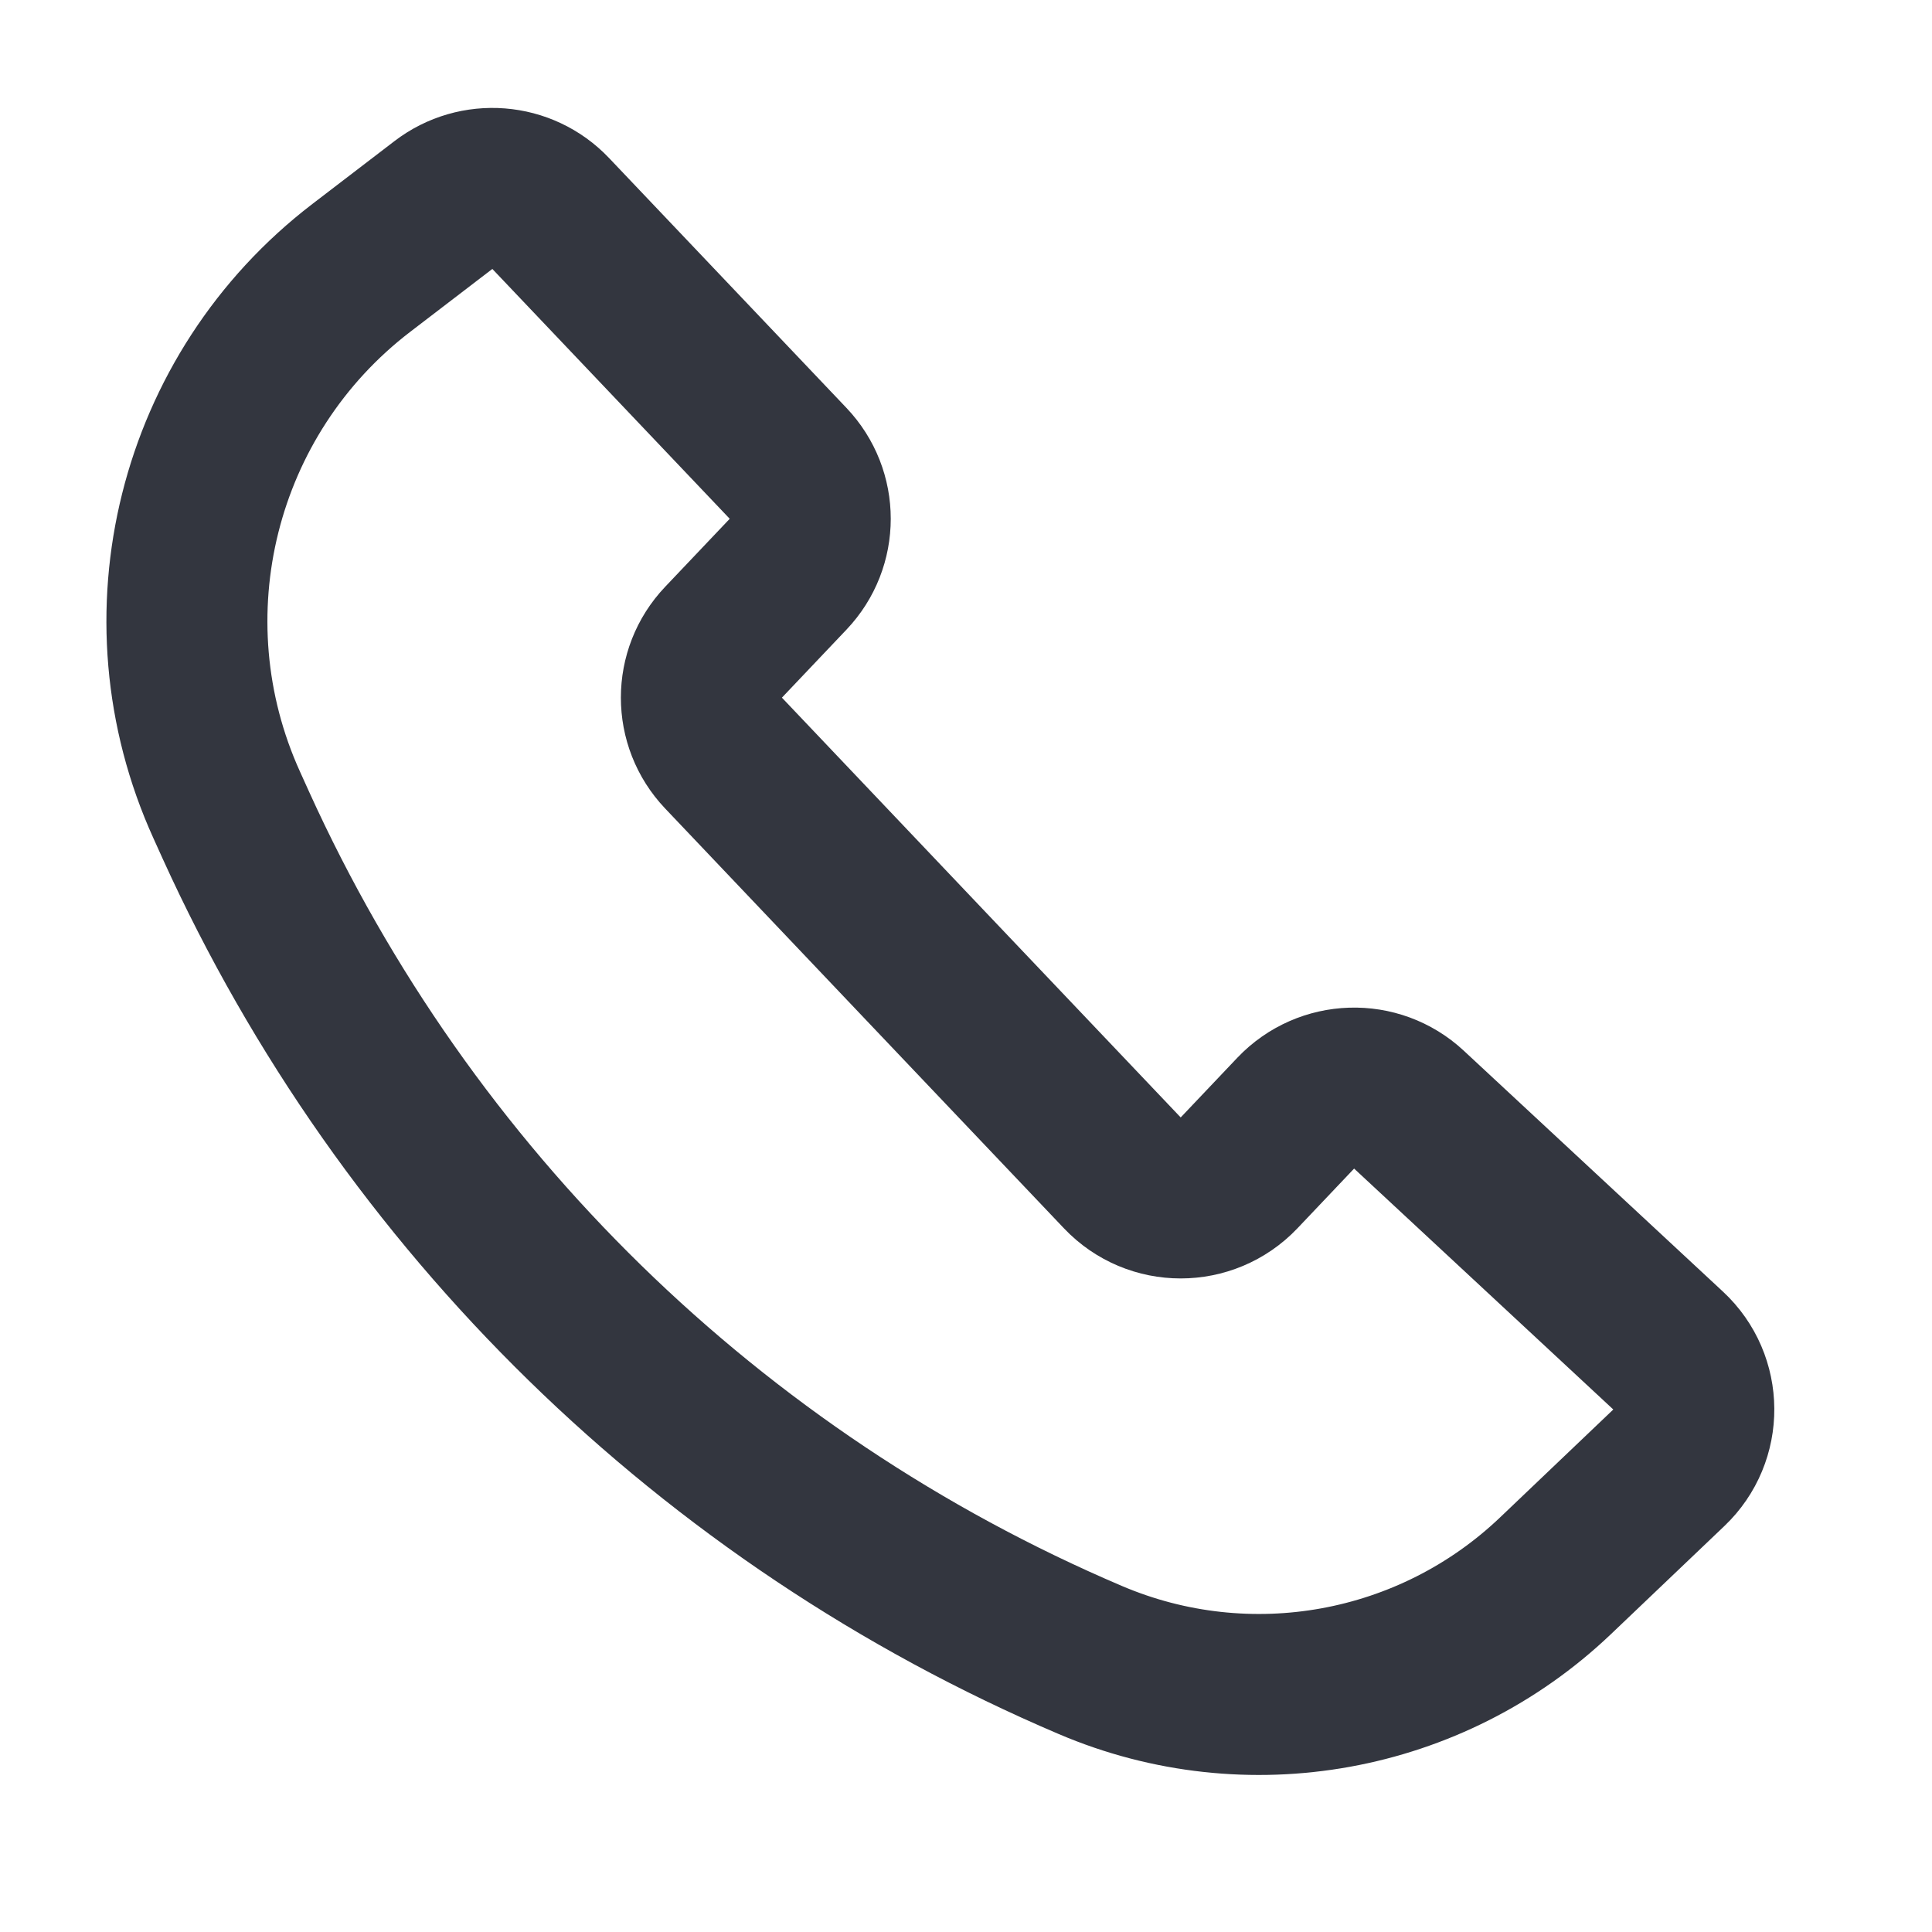
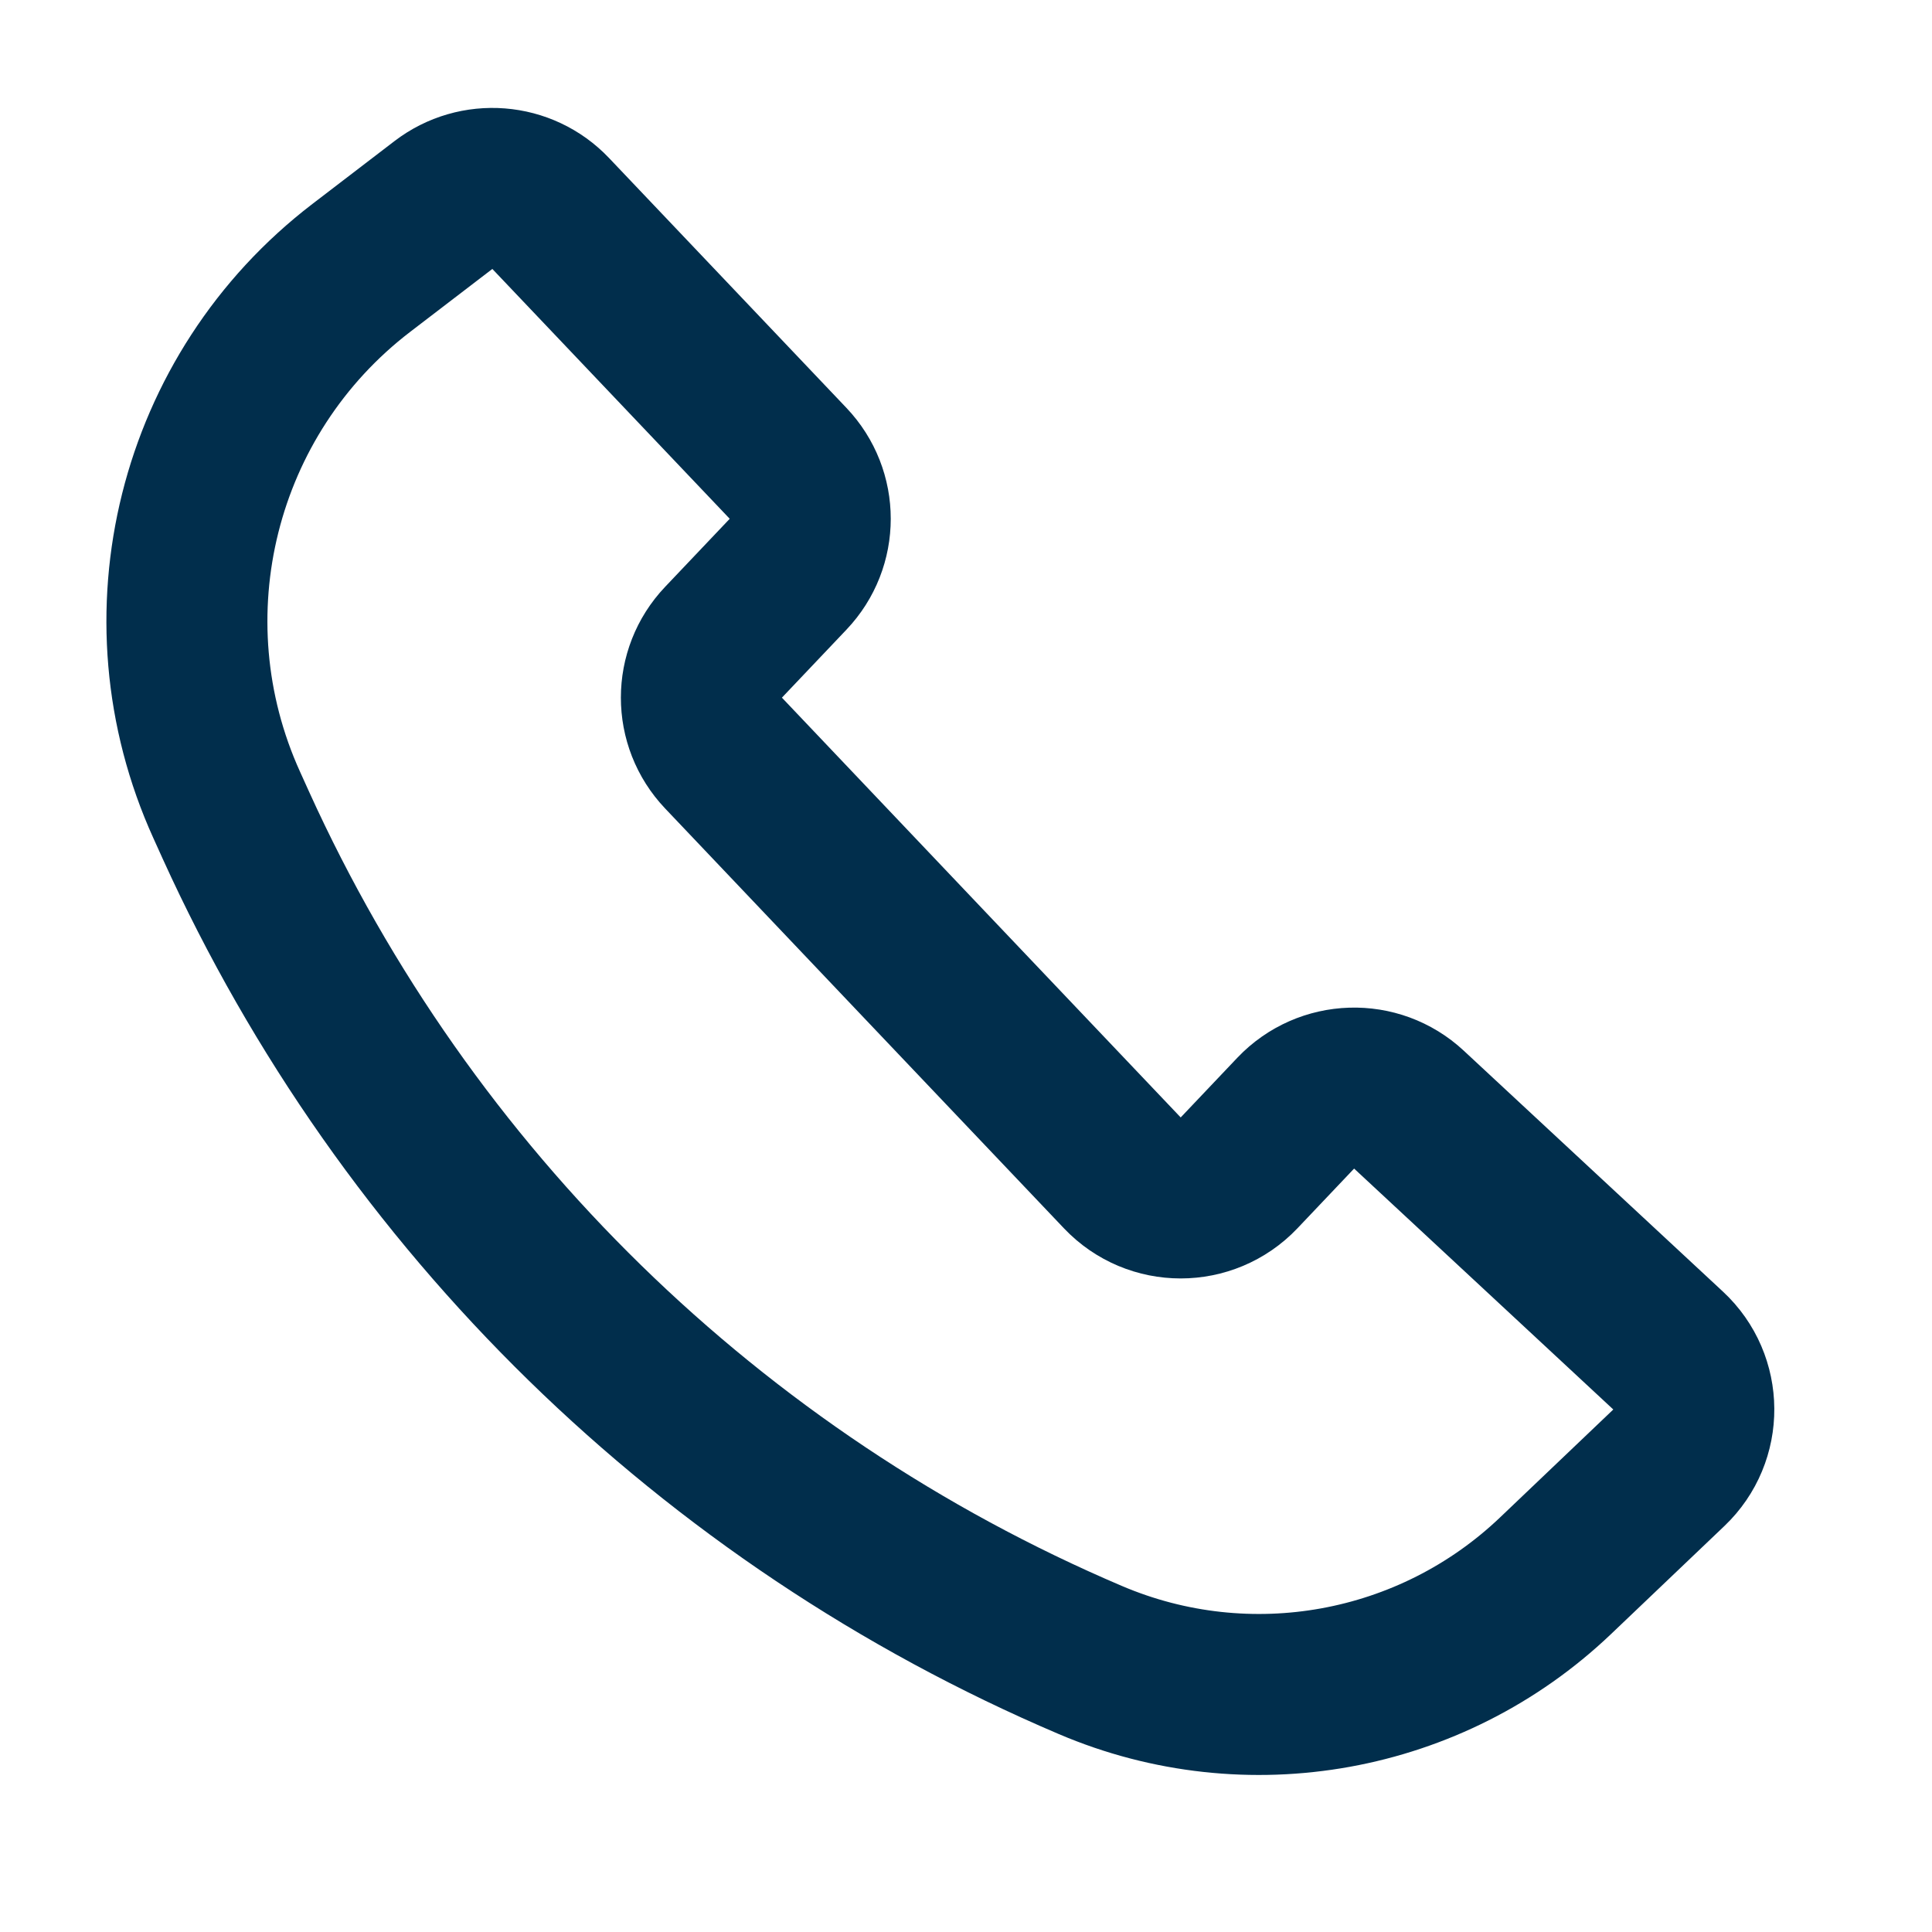
<svg xmlns="http://www.w3.org/2000/svg" width="24" height="24" viewBox="0 0 24 24" fill="none">
-   <path d="M4.488 3.328L5.508 2.547C5.914 2.236 6.489 2.281 6.841 2.652L9.79 5.756C10.157 6.142 10.157 6.747 9.79 7.133L8.988 7.978C8.621 8.364 8.621 8.969 8.988 9.355L11.5 12L13.942 14.57C14.336 14.985 14.997 14.985 15.392 14.57L16.096 13.828C16.474 13.431 17.101 13.411 17.502 13.784L20.722 16.777C21.144 17.169 21.148 17.836 20.731 18.233L19.323 19.575C17.778 21.047 15.506 21.458 13.544 20.621C8.834 18.614 5.048 14.914 2.931 10.253L2.817 10.001C1.753 7.659 2.446 4.892 4.488 3.328Z" stroke="#33363F" stroke-width="2" />
+   <path d="M4.488 3.328L5.508 2.547C5.914 2.236 6.489 2.281 6.841 2.652L9.79 5.756C10.157 6.142 10.157 6.747 9.79 7.133L8.988 7.978C8.621 8.364 8.621 8.969 8.988 9.355L11.5 12L13.942 14.57C14.336 14.985 14.997 14.985 15.392 14.57L16.096 13.828C16.474 13.431 17.101 13.411 17.502 13.784L20.722 16.777C21.144 17.169 21.148 17.836 20.731 18.233L19.323 19.575C17.778 21.047 15.506 21.458 13.544 20.621C8.834 18.614 5.048 14.914 2.931 10.253L2.817 10.001C1.753 7.659 2.446 4.892 4.488 3.328Z" stroke="#012e4c" stroke-width="2" />
</svg>
